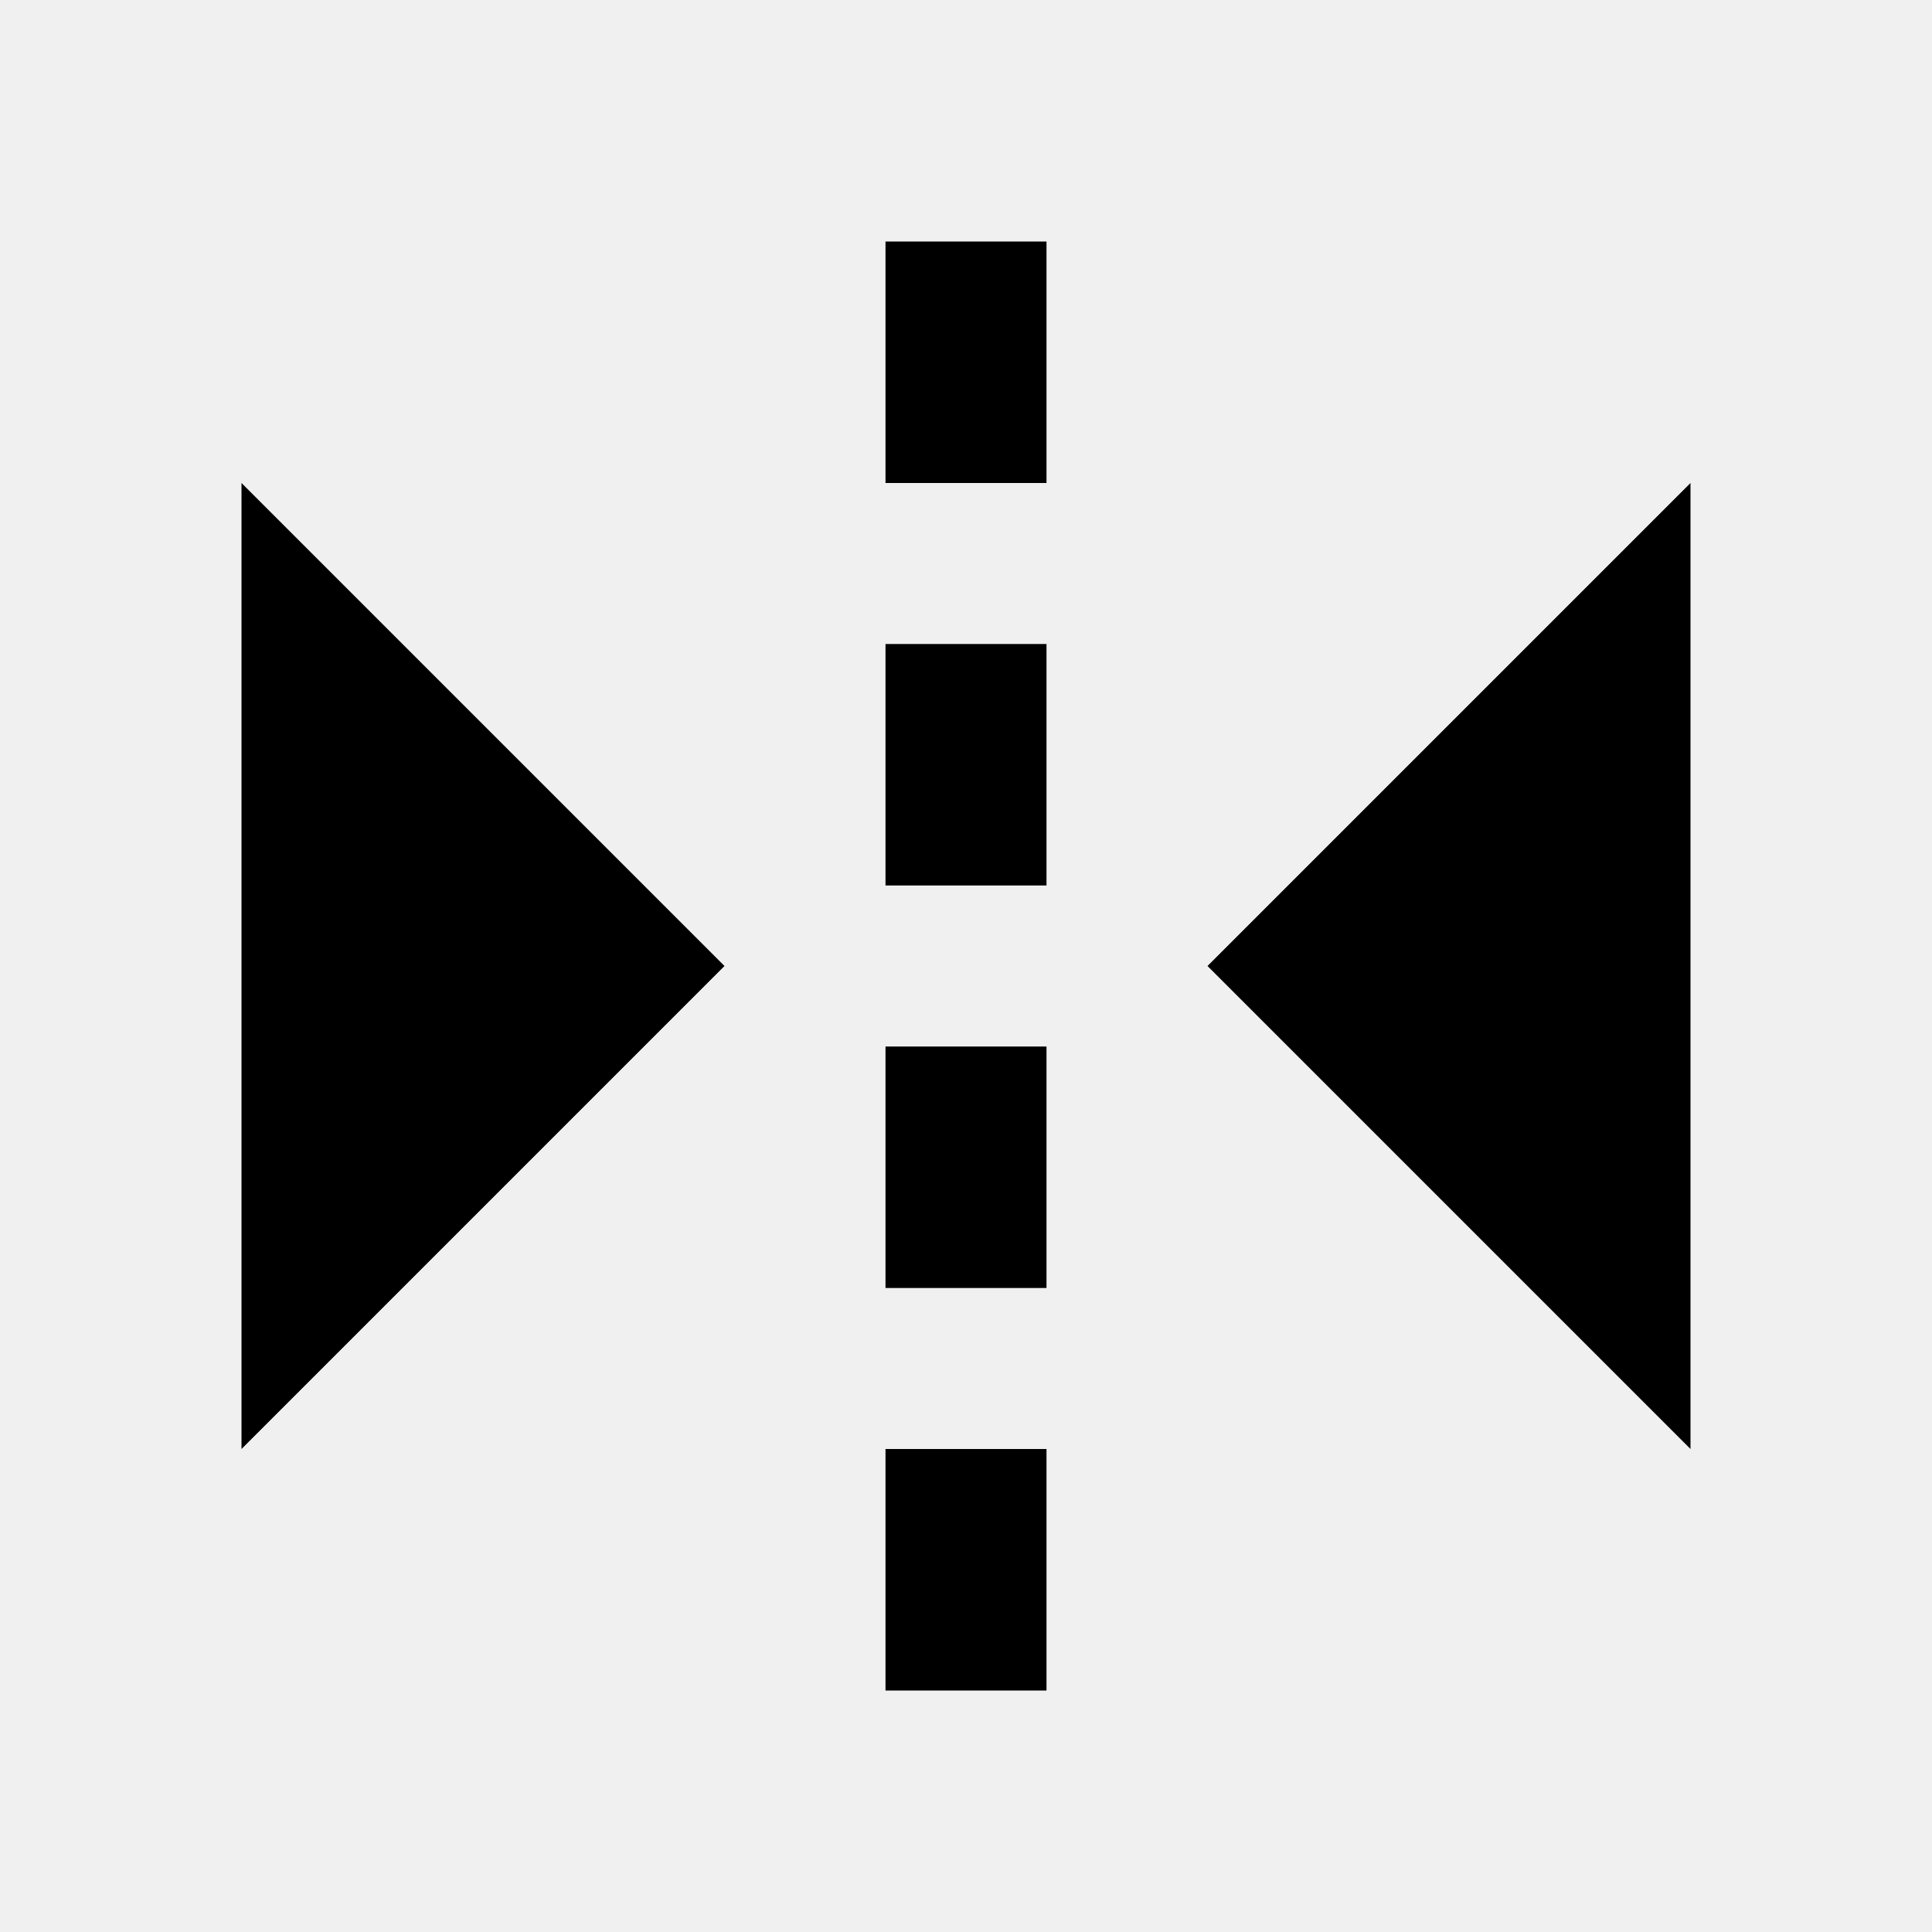
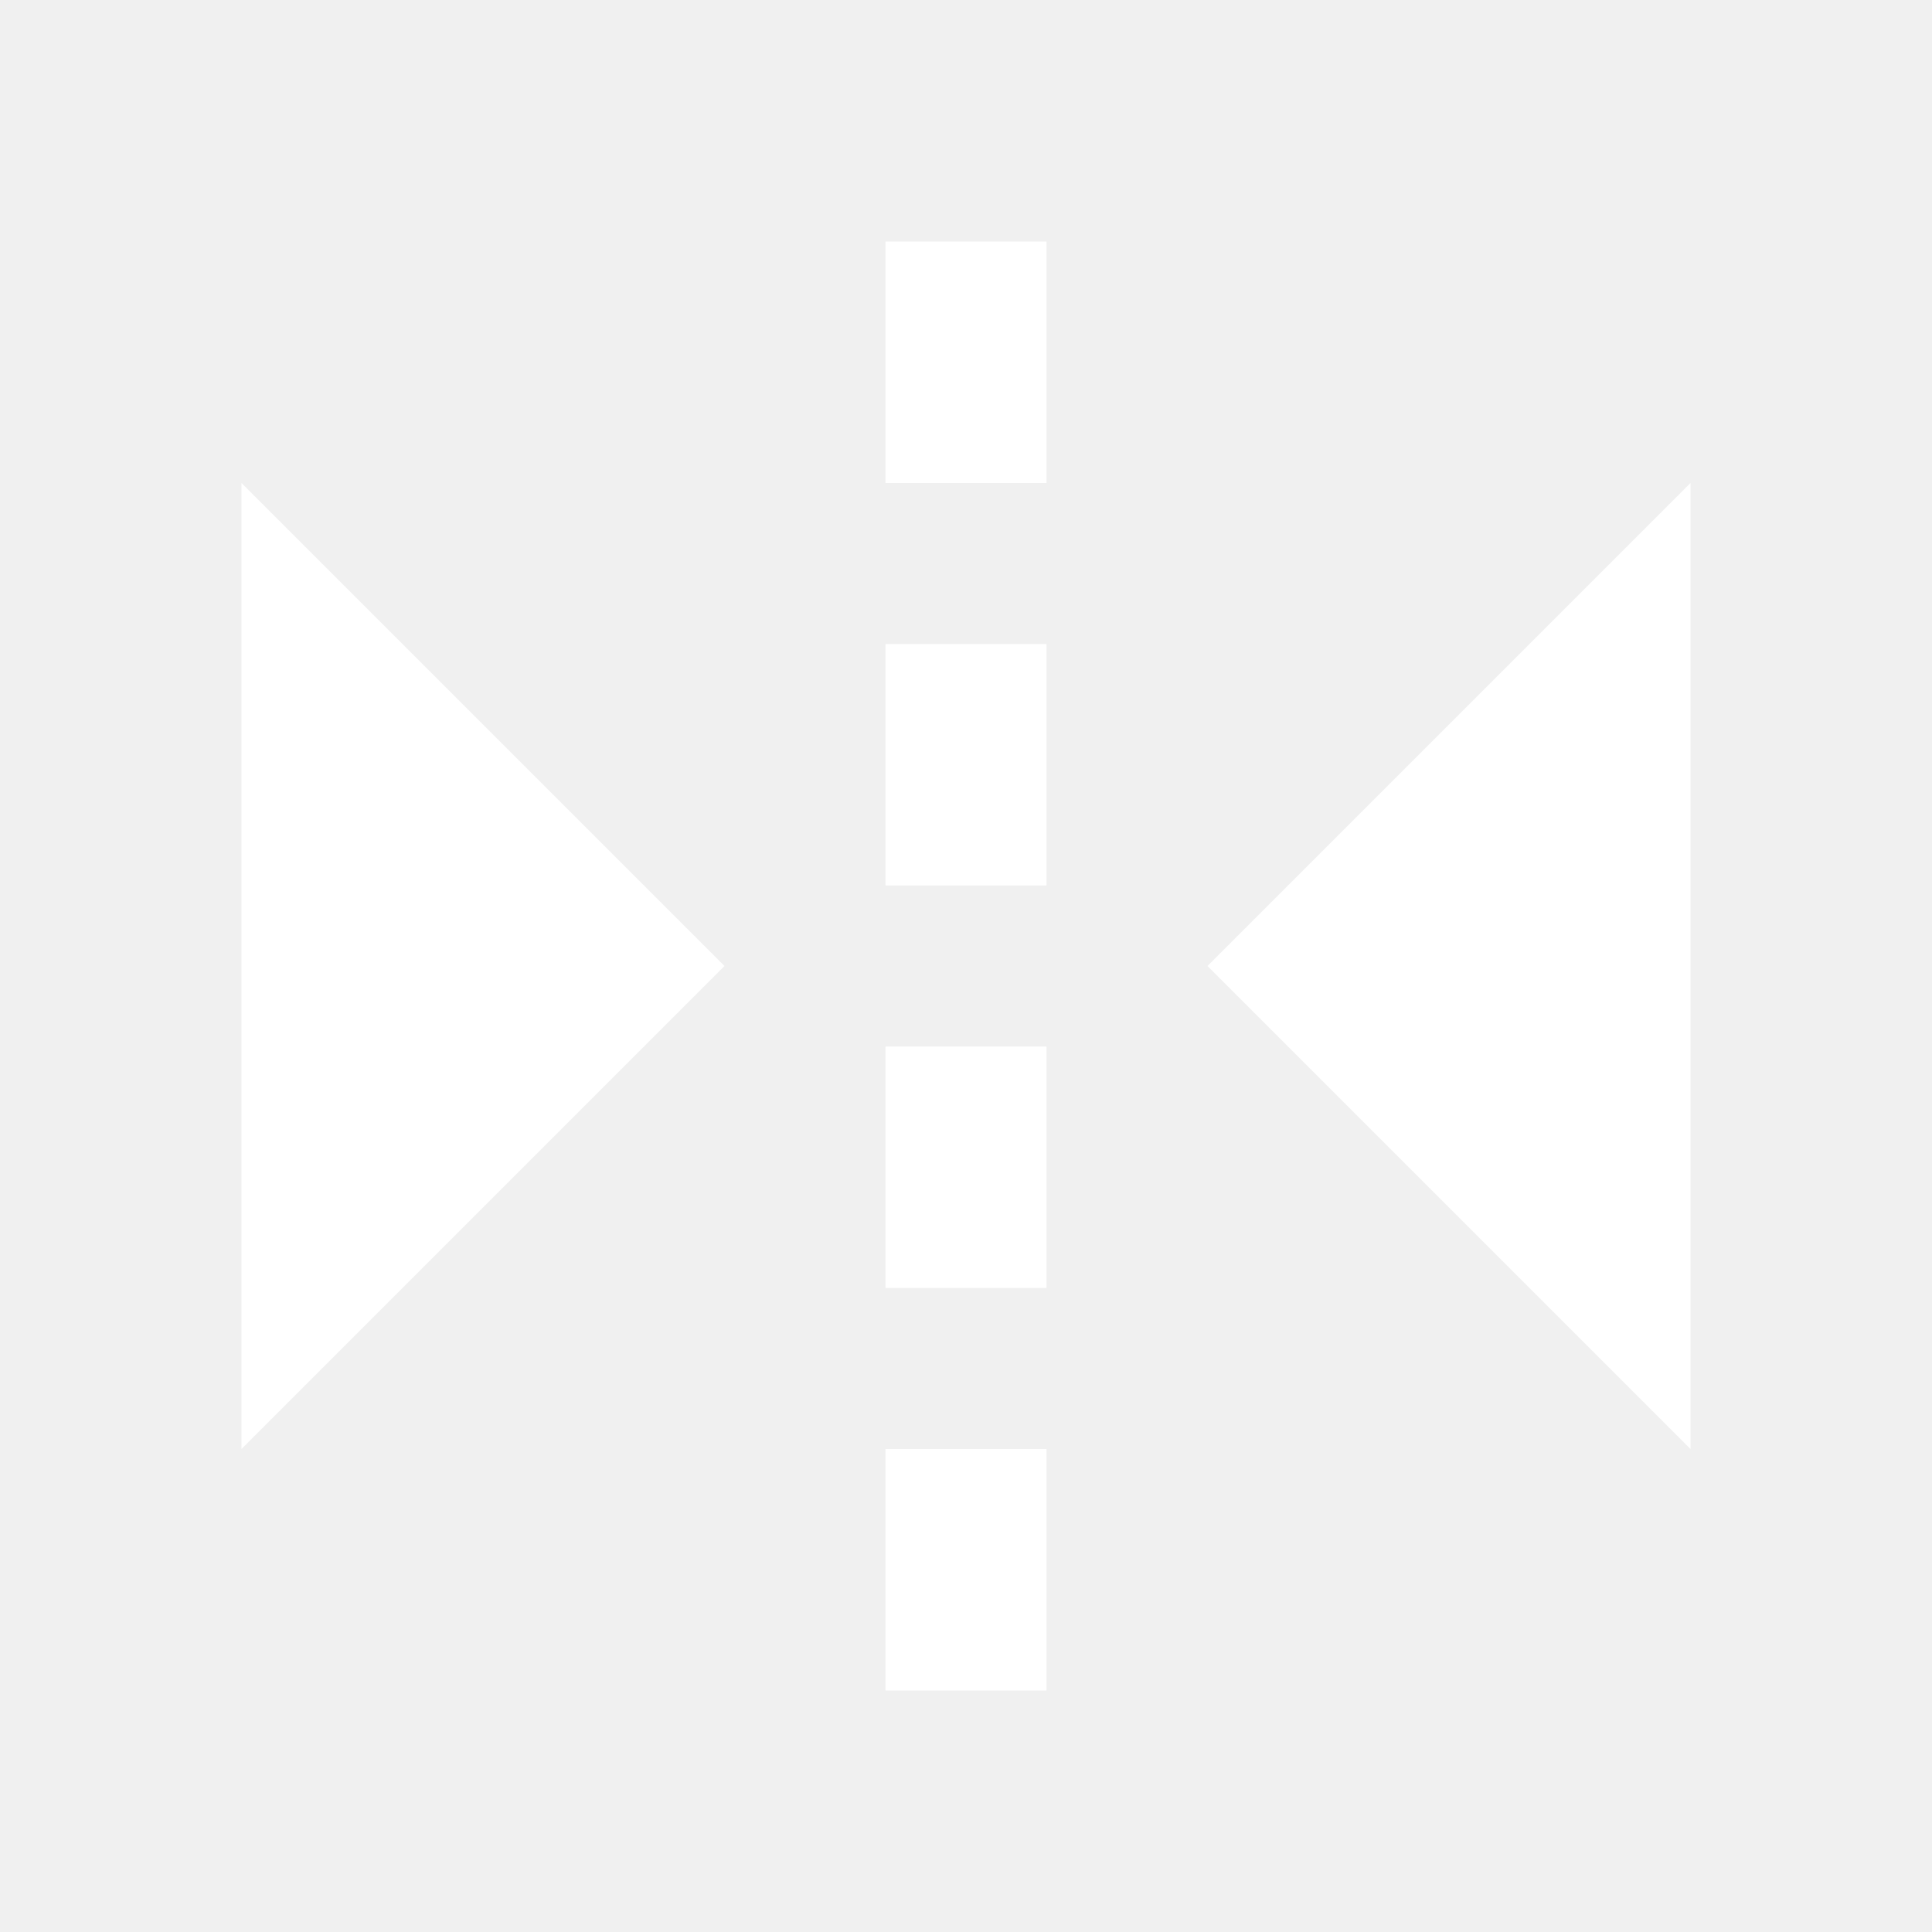
- <svg xmlns="http://www.w3.org/2000/svg" viewBox="0 0 24 24" fill="#000000" width="24" height="24">
+ <svg xmlns="http://www.w3.org/2000/svg" viewBox="0 0 100% 100%" fill="#ffffff" width="24" height="24">
  <path d="m3 18 6-6-6-6v12zm12-6 6 6V6l-6 6zm-4-9h2v3h-2zm0 5h2v3h-2zm0 5h2v3h-2zm0 5h2v3h-2z" />
</svg>
